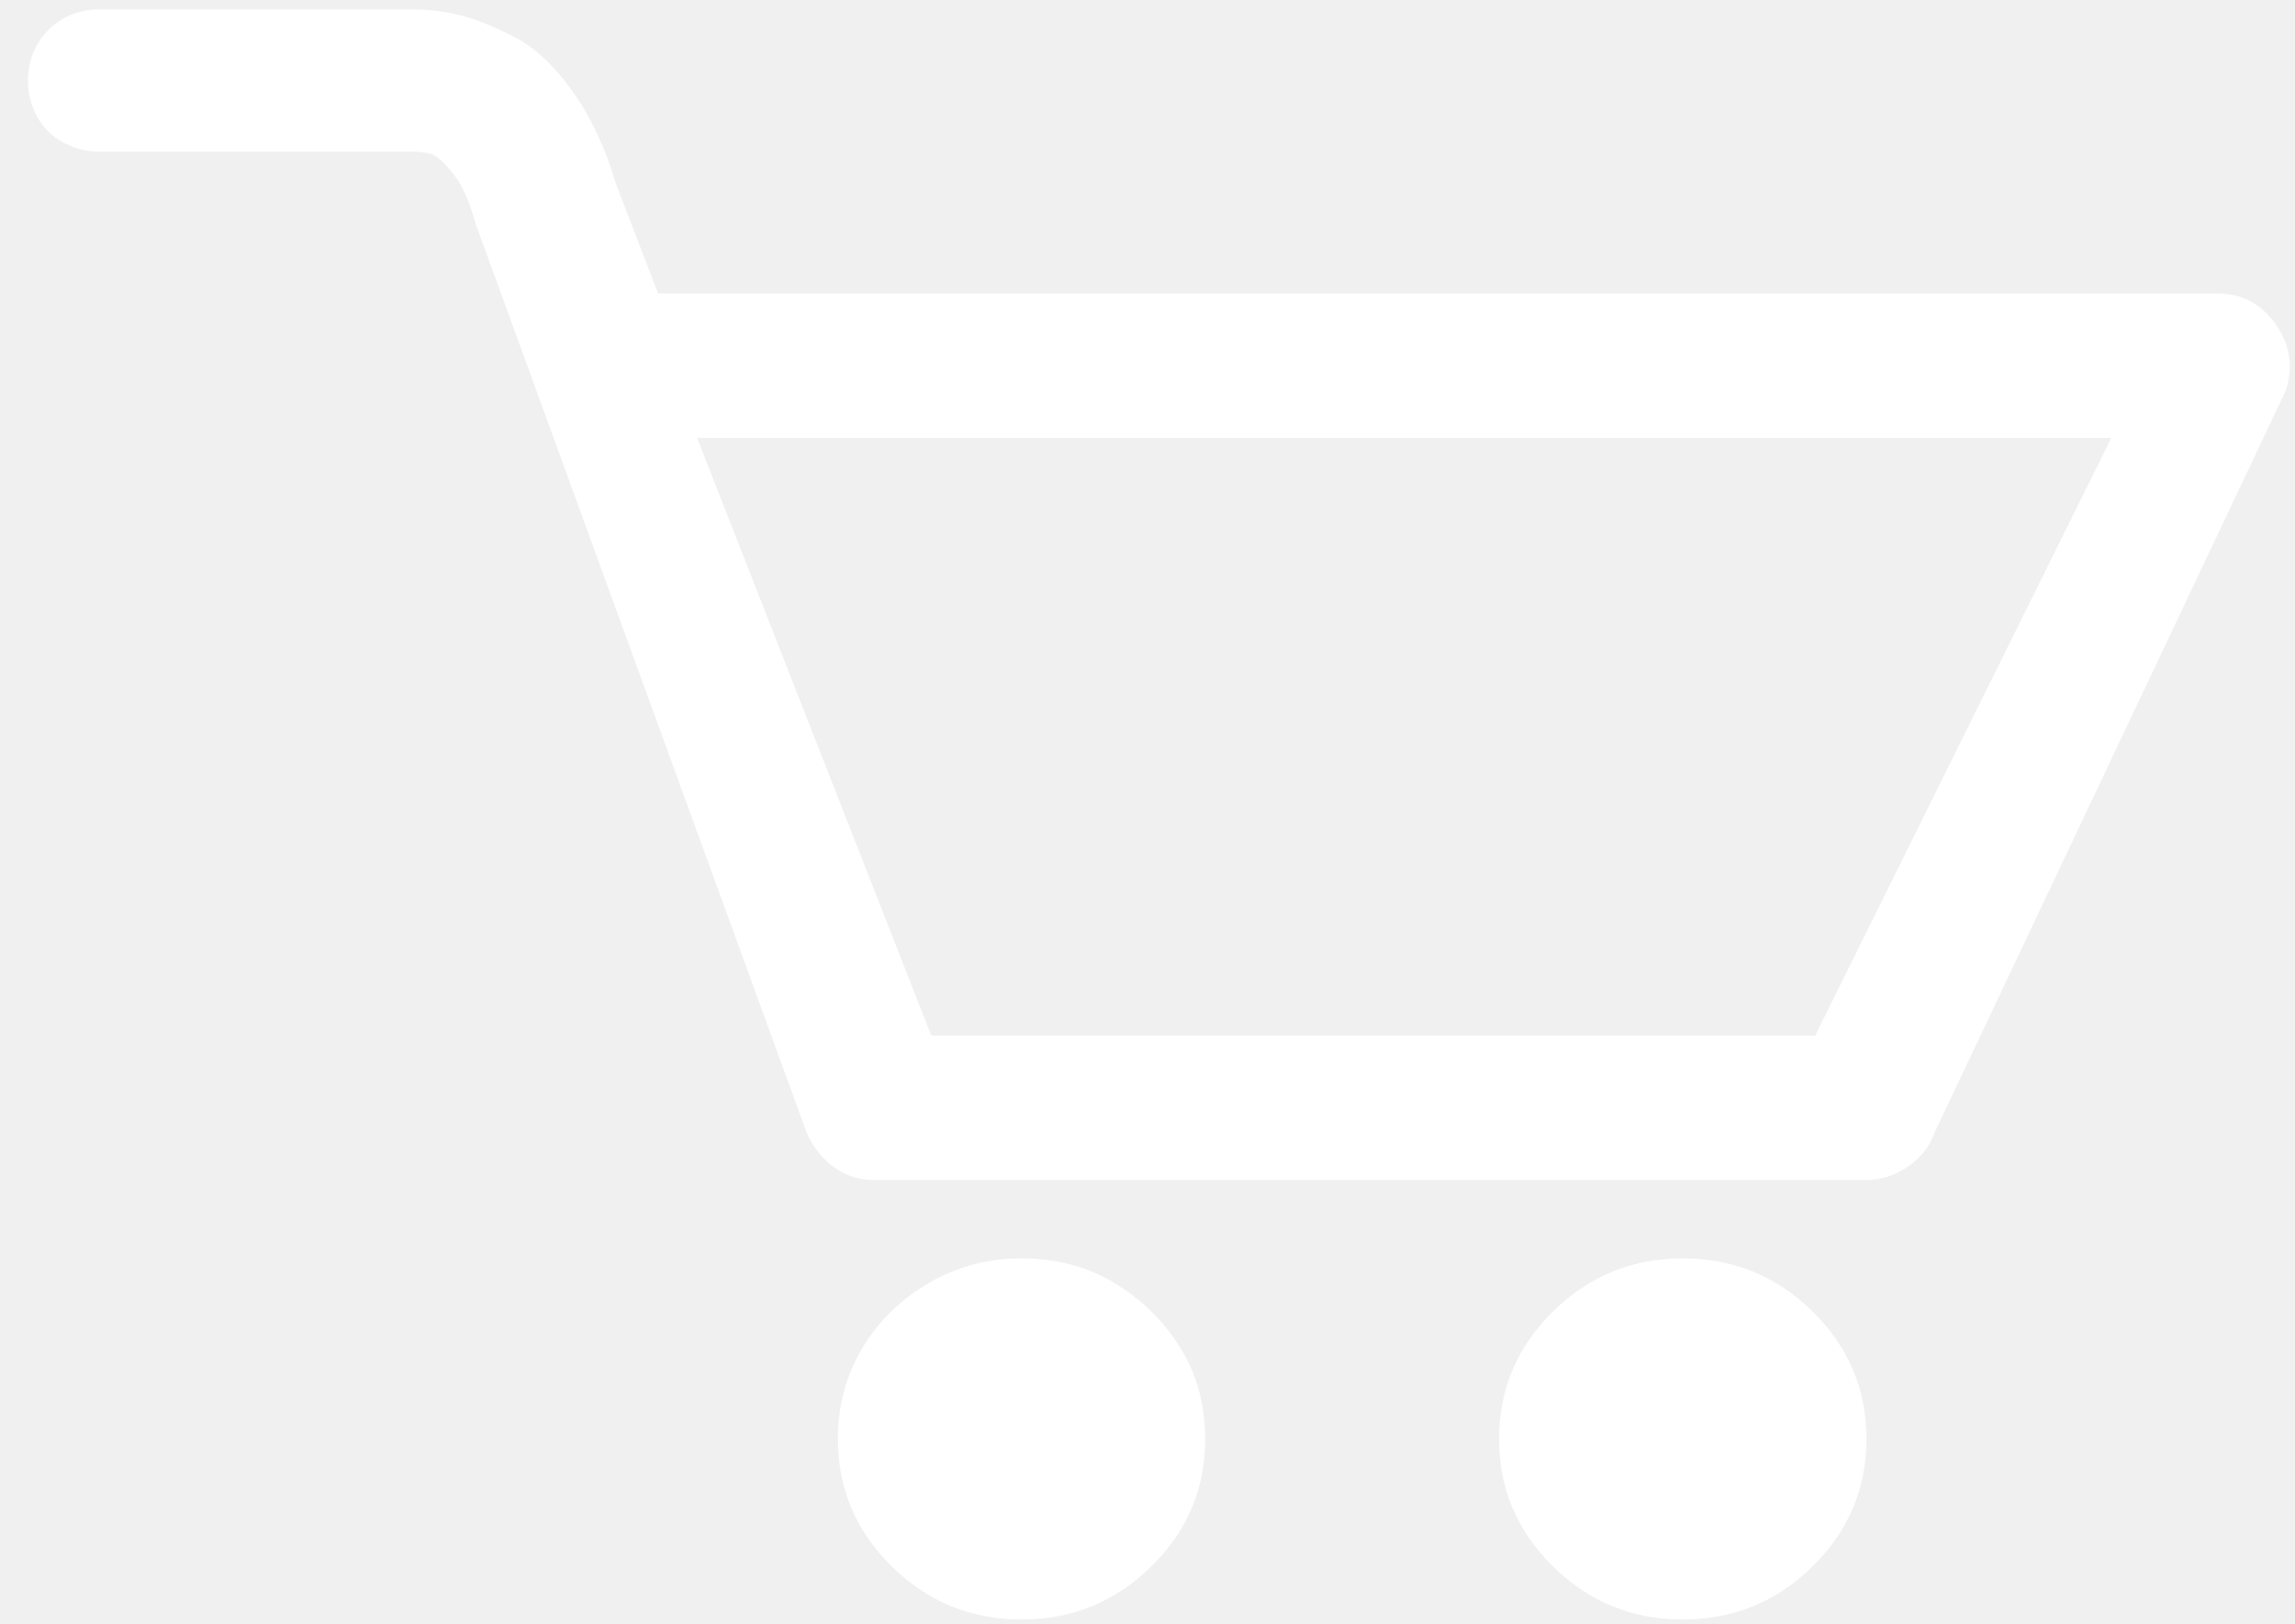
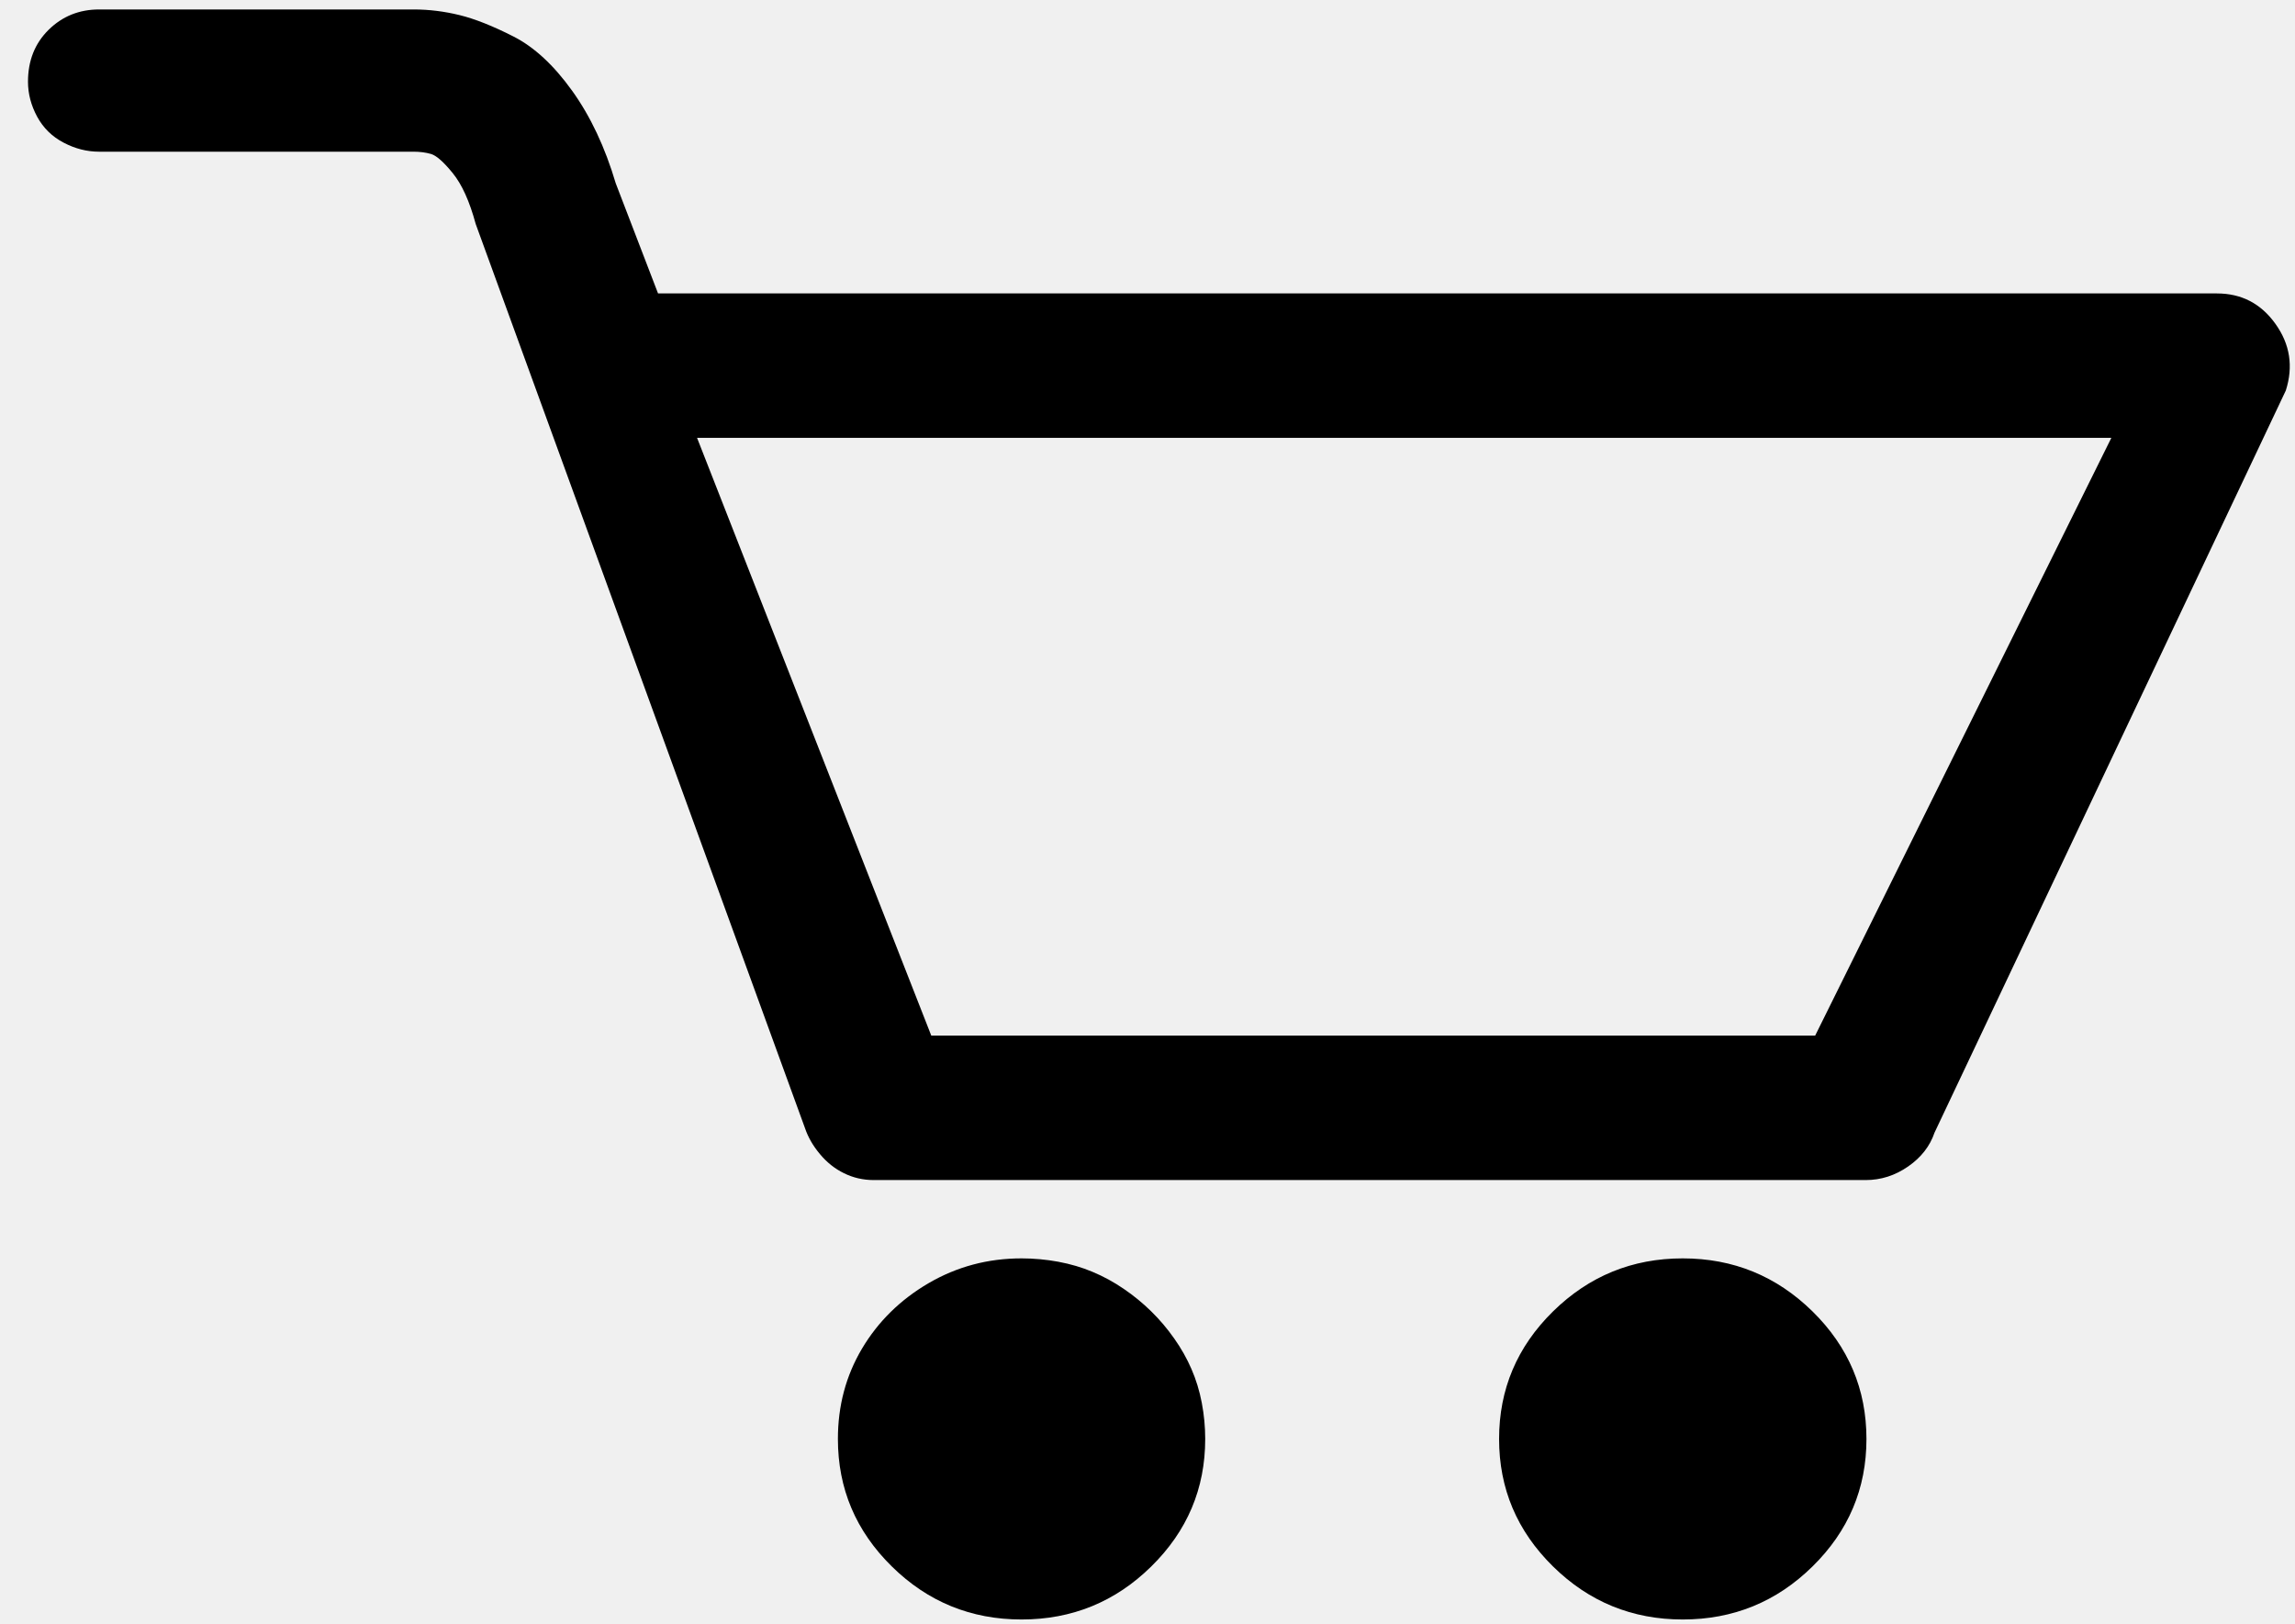
<svg xmlns="http://www.w3.org/2000/svg" width="41" height="29" viewBox="0 0 41 29" fill="none">
-   <path d="M40.651 5.786C40.392 5.423 40.043 5.242 39.605 5.242H11.756L11 3.274C10.809 2.629 10.549 2.078 10.221 1.621C9.893 1.164 9.544 0.841 9.175 0.653C8.806 0.465 8.484 0.337 8.211 0.27C7.938 0.203 7.664 0.169 7.391 0.169H1.771C1.416 0.169 1.115 0.29 0.869 0.532C0.623 0.774 0.5 1.083 0.5 1.46C0.5 1.675 0.555 1.883 0.664 2.085C0.773 2.286 0.931 2.441 1.136 2.548C1.341 2.656 1.553 2.71 1.771 2.71H7.391C7.5 2.71 7.603 2.723 7.698 2.75C7.794 2.777 7.924 2.891 8.088 3.093C8.252 3.294 8.389 3.597 8.498 4L14.381 20.153C14.435 20.314 14.524 20.469 14.648 20.617C14.771 20.765 14.914 20.879 15.078 20.959C15.242 21.04 15.42 21.081 15.611 21.081H33.33C33.603 21.081 33.856 21 34.089 20.838C34.321 20.677 34.478 20.476 34.56 20.234L40.836 6.976C40.973 6.546 40.911 6.149 40.651 5.786ZM32.428 18.5H16.637L12.453 7.822H37.719L32.428 18.5ZM30.062 22.48C29.16 22.48 28.388 22.796 27.745 23.427C27.102 24.059 26.781 24.819 26.781 25.706C26.781 26.593 27.102 27.352 27.745 27.984C28.388 28.616 29.16 28.931 30.062 28.931C30.965 28.931 31.737 28.616 32.38 27.984C33.023 27.352 33.344 26.593 33.344 25.706C33.344 24.819 33.023 24.059 32.38 23.427C31.737 22.796 30.965 22.48 30.062 22.48ZM18.25 22.48C17.648 22.48 17.095 22.628 16.589 22.923C16.083 23.219 15.687 23.609 15.399 24.093C15.112 24.577 14.969 25.114 14.969 25.706C14.969 26.593 15.29 27.352 15.933 27.984C16.575 28.616 17.348 28.931 18.25 28.931C19.152 28.931 19.925 28.616 20.567 27.984C21.21 27.352 21.531 26.593 21.531 25.706C21.531 25.491 21.511 25.276 21.47 25.061C21.429 24.845 21.367 24.644 21.285 24.456C21.203 24.267 21.101 24.086 20.977 23.911C20.855 23.737 20.718 23.575 20.567 23.427C20.417 23.28 20.253 23.145 20.075 23.024C19.898 22.903 19.713 22.802 19.521 22.722C19.33 22.641 19.125 22.581 18.906 22.54C18.688 22.5 18.469 22.48 18.25 22.48Z" fill="#ffffff" />
+   <path d="M40.651 5.786C40.392 5.423 40.043 5.242 39.605 5.242H11.756L11 3.274C10.809 2.629 10.549 2.078 10.221 1.621C9.893 1.164 9.544 0.841 9.175 0.653C8.806 0.465 8.484 0.337 8.211 0.27C7.938 0.203 7.664 0.169 7.391 0.169H1.771C1.416 0.169 1.115 0.29 0.869 0.532C0.623 0.774 0.5 1.083 0.5 1.46C0.5 1.675 0.555 1.883 0.664 2.085C0.773 2.286 0.931 2.441 1.136 2.548C1.341 2.656 1.553 2.71 1.771 2.71H7.391C7.5 2.71 7.603 2.723 7.698 2.75C7.794 2.777 7.924 2.891 8.088 3.093C8.252 3.294 8.389 3.597 8.498 4L14.381 20.153C14.435 20.314 14.524 20.469 14.648 20.617C14.771 20.765 14.914 20.879 15.078 20.959C15.242 21.04 15.42 21.081 15.611 21.081H33.33C33.603 21.081 33.856 21 34.089 20.838C34.321 20.677 34.478 20.476 34.56 20.234L40.836 6.976C40.973 6.546 40.911 6.149 40.651 5.786ZM32.428 18.5H16.637L12.453 7.822H37.719L32.428 18.5ZM30.062 22.48C29.16 22.48 28.388 22.796 27.745 23.427C27.102 24.059 26.781 24.819 26.781 25.706C26.781 26.593 27.102 27.352 27.745 27.984C28.388 28.616 29.16 28.931 30.062 28.931C30.965 28.931 31.737 28.616 32.38 27.984C33.023 27.352 33.344 26.593 33.344 25.706C33.344 24.819 33.023 24.059 32.38 23.427C31.737 22.796 30.965 22.48 30.062 22.48ZM18.25 22.48C17.648 22.48 17.095 22.628 16.589 22.923C16.083 23.219 15.687 23.609 15.399 24.093C15.112 24.577 14.969 25.114 14.969 25.706C14.969 26.593 15.29 27.352 15.933 27.984C16.575 28.616 17.348 28.931 18.25 28.931C19.152 28.931 19.925 28.616 20.567 27.984C21.21 27.352 21.531 26.593 21.531 25.706C21.531 25.491 21.511 25.276 21.47 25.061C21.429 24.845 21.367 24.644 21.285 24.456C21.203 24.267 21.101 24.086 20.977 23.911C20.855 23.737 20.718 23.575 20.567 23.427C20.417 23.28 20.253 23.145 20.075 23.024C19.898 22.903 19.713 22.802 19.521 22.722C19.33 22.641 19.125 22.581 18.906 22.54C18.688 22.5 18.469 22.48 18.25 22.48Z" fill="black" />
</svg>
